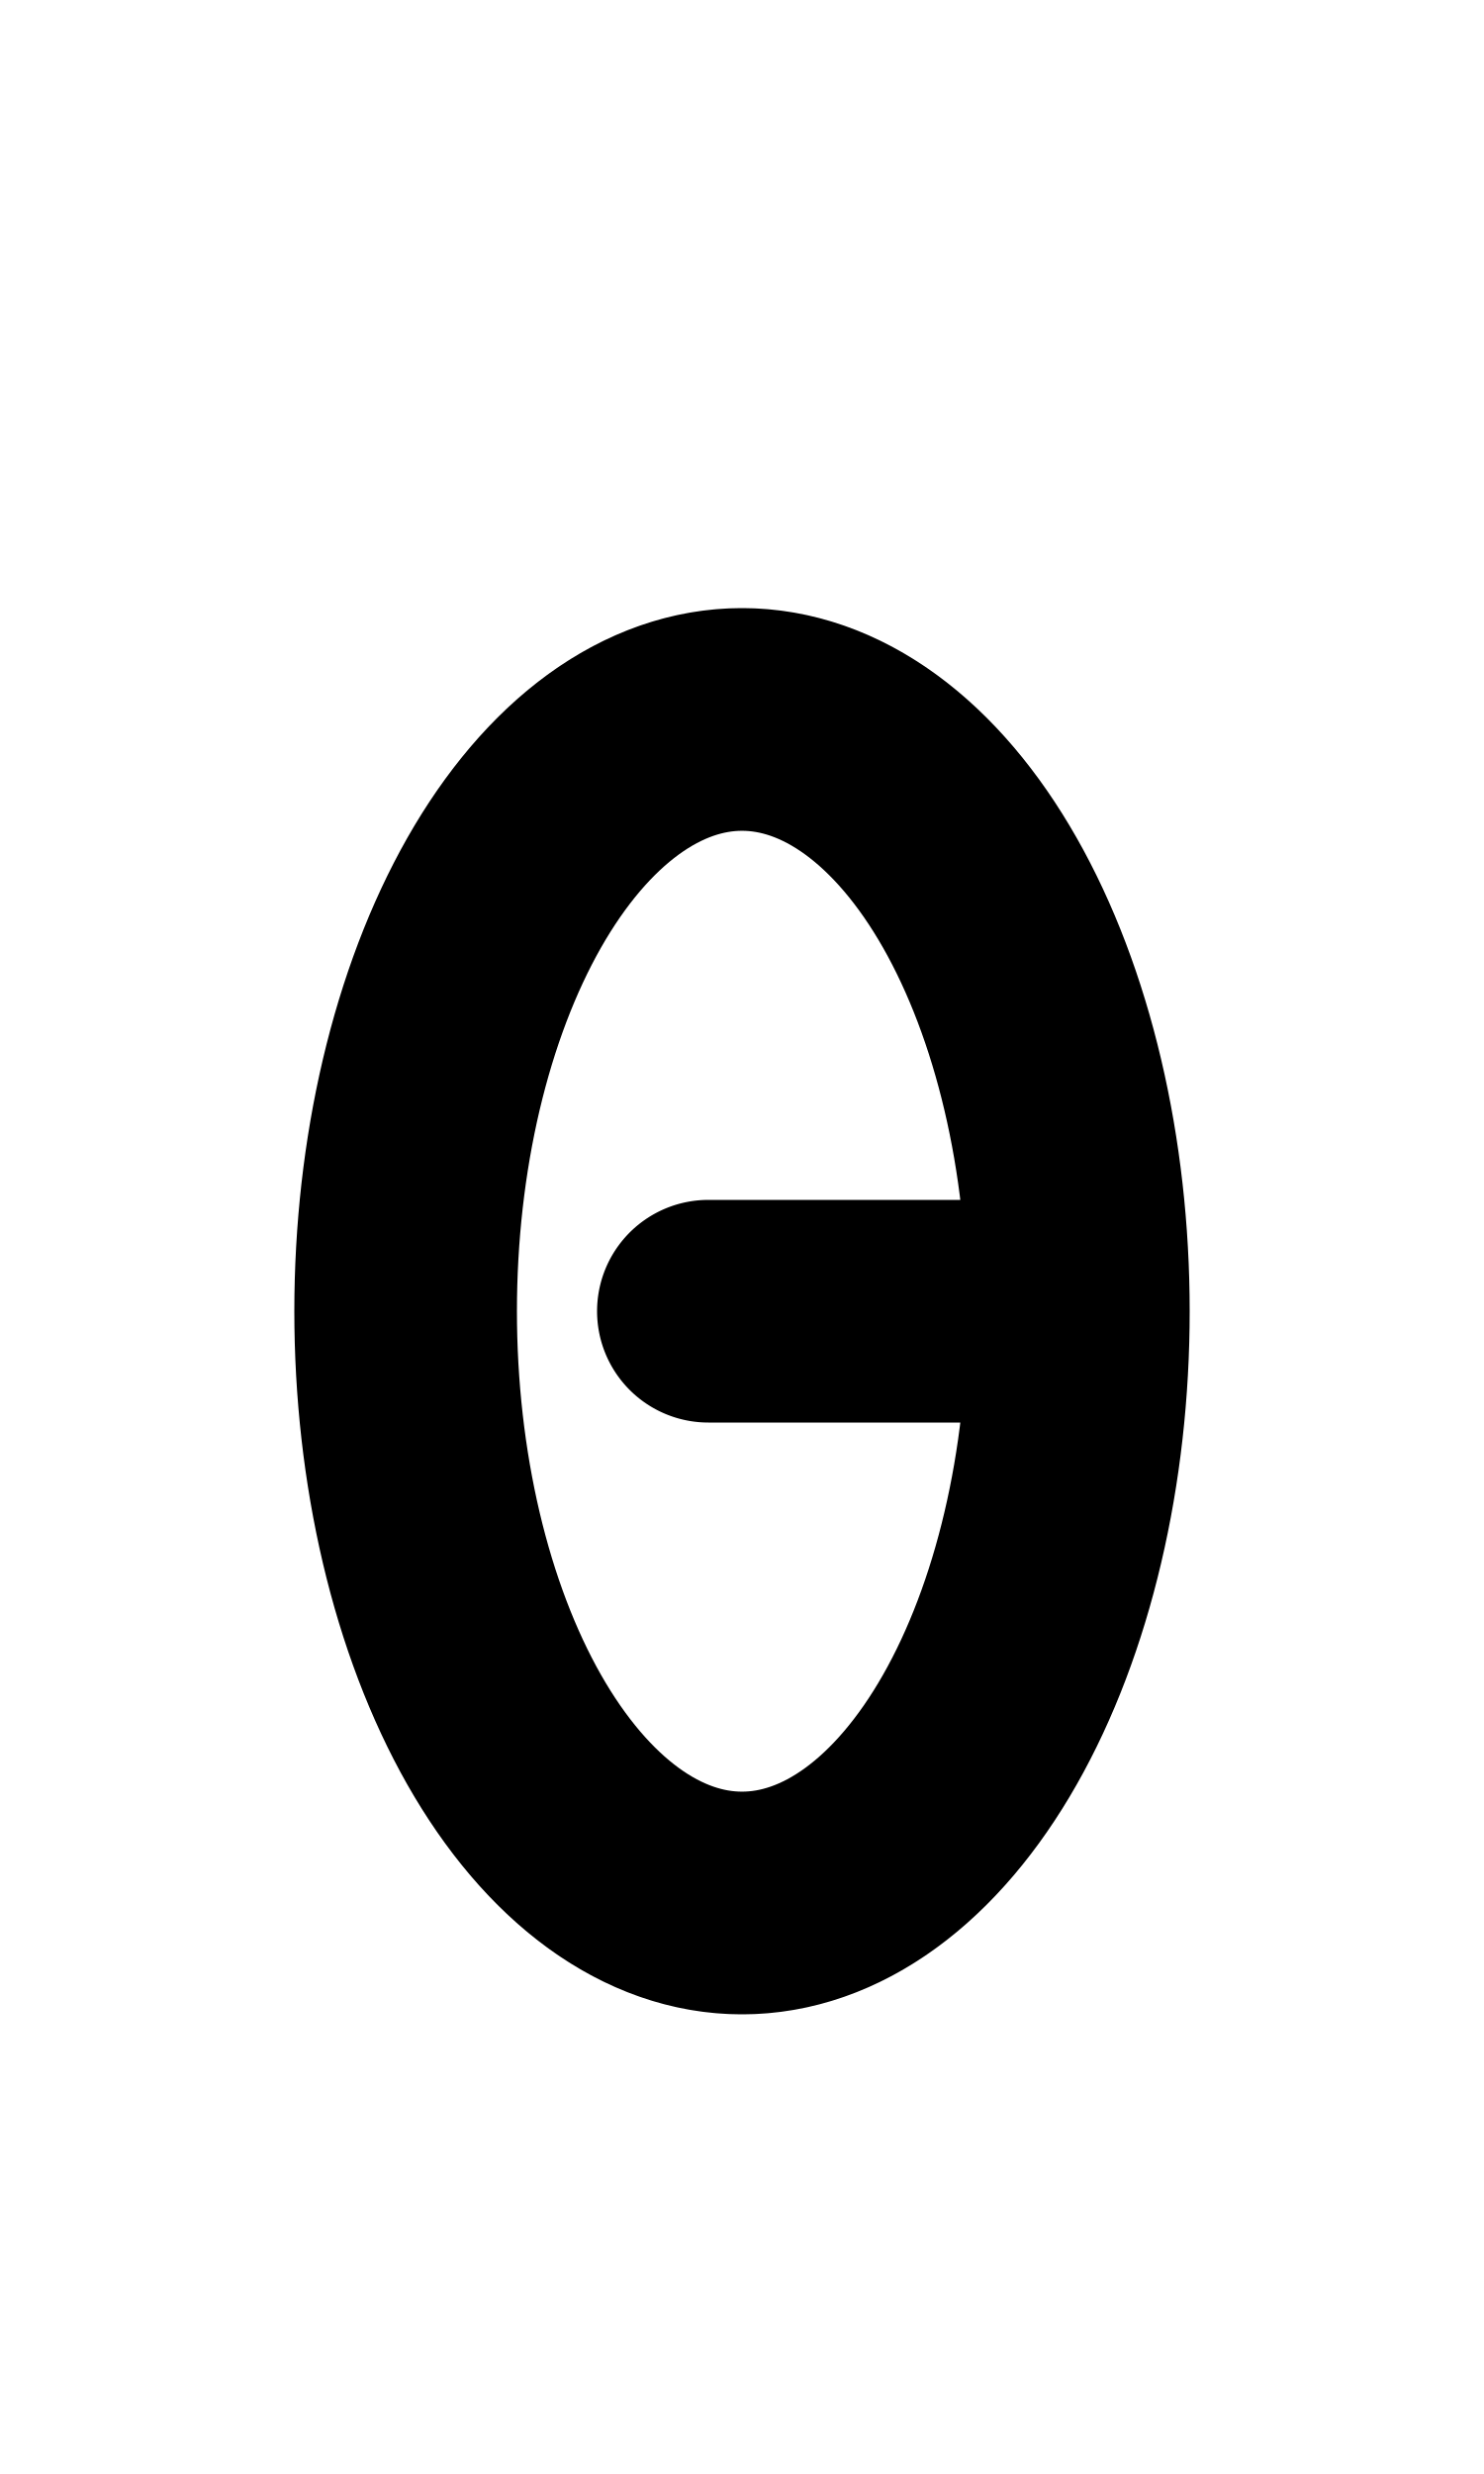
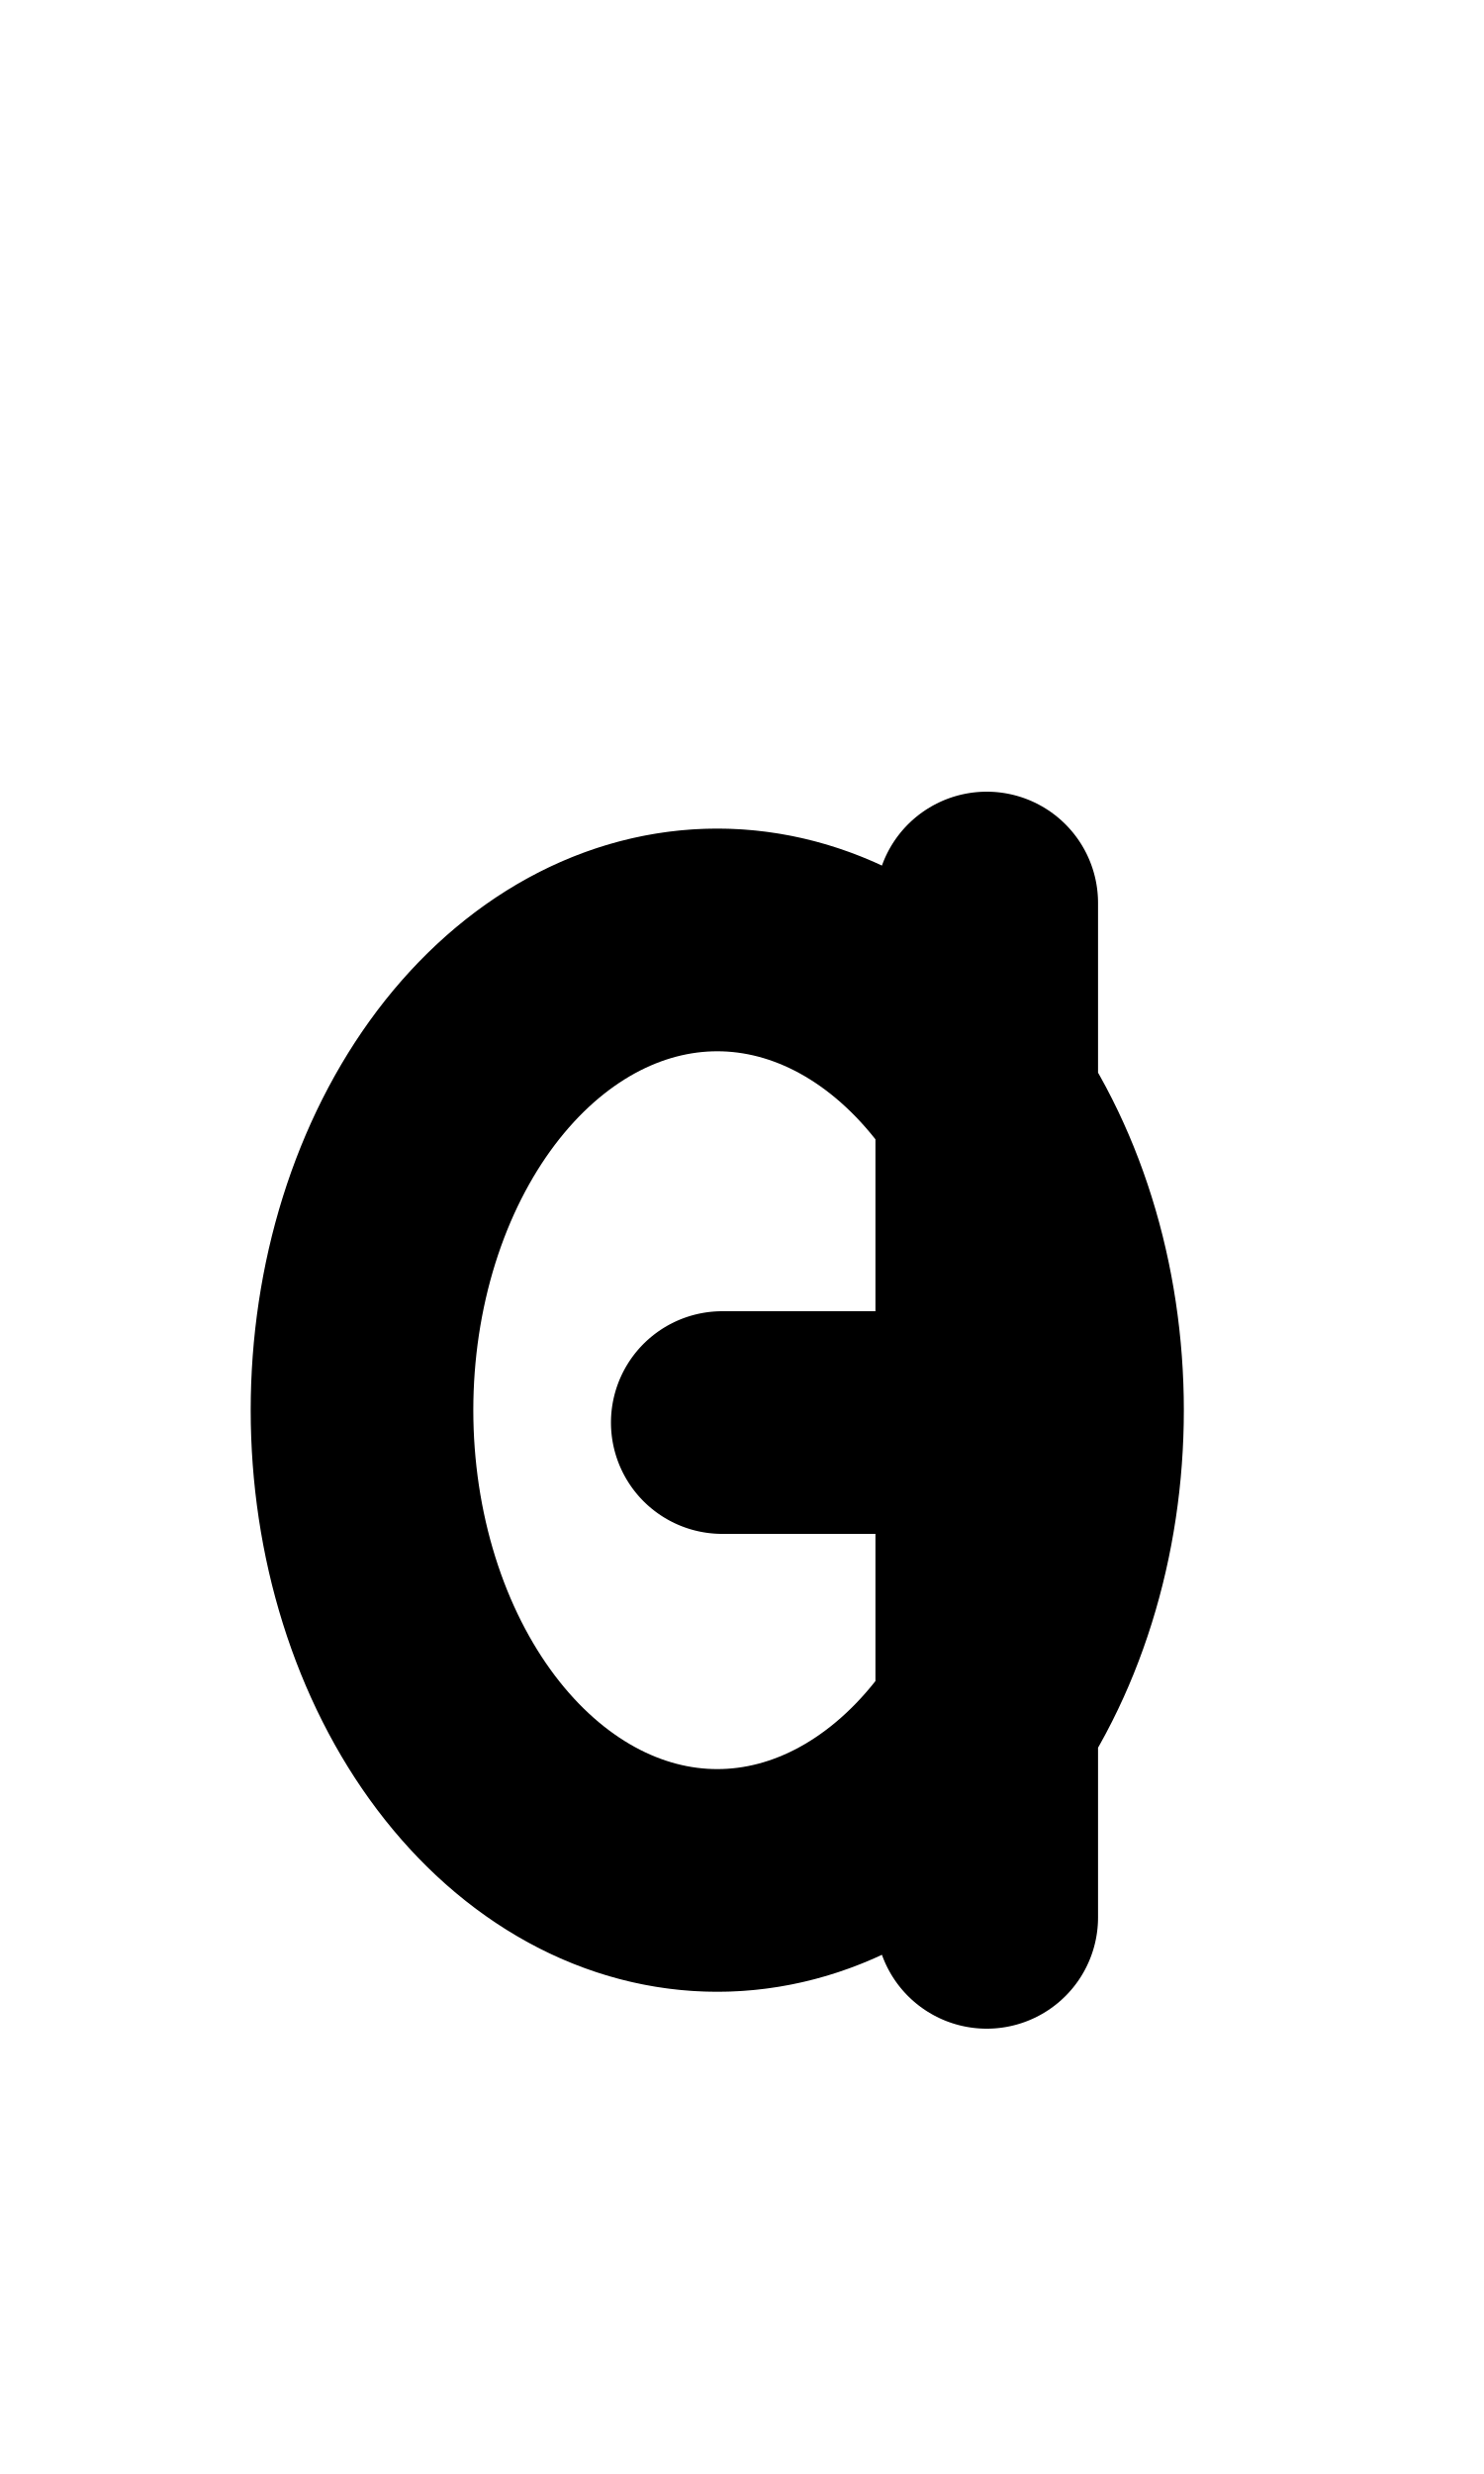
<svg xmlns="http://www.w3.org/2000/svg" viewBox="0 0 600.000 1000">
-   <path d="M 480.999 529.686 L 480.958 523.816 L 480.949 523.188 L 480.826 517.321 L 480.809 516.692 L 480.604 510.832 L 480.578 510.203 L 480.291 504.354 L 480.256 503.723 L 479.888 497.888 L 479.844 497.255 L 479.394 491.437 L 479.341 490.802 L 478.811 485.006 L 478.748 484.369 L 478.137 478.597 L 478.064 477.957 L 477.373 472.213 L 477.291 471.570 L 476.520 465.858 L 476.427 465.210 L 475.577 459.533 L 475.474 458.882 L 474.544 453.243 L 474.431 452.587 L 473.423 446.990 L 473.299 446.329 L 472.213 440.778 L 472.077 440.111 L 470.915 434.608 L 470.767 433.936 L 469.528 428.485 L 469.368 427.807 L 468.053 422.411 L 467.880 421.726 L 466.490 416.388 L 466.304 415.696 L 464.840 410.420 L 464.640 409.721 L 463.103 404.510 L 462.888 403.803 L 461.278 398.659 L 461.048 397.944 L 459.367 392.872 L 459.120 392.148 L 457.369 387.150 L 457.105 386.417 L 455.285 381.496 L 455.003 380.754 L 453.115 375.913 L 452.814 375.162 L 450.859 370.404 L 450.537 369.642 L 448.516 364.970 L 448.174 364.198 L 446.088 359.615 L 445.723 358.833 L 443.574 354.341 L 443.185 353.548 L 440.974 349.150 L 440.560 348.347 L 438.289 344.046 L 437.848 343.231 L 435.517 339.030 L 435.047 338.205 L 432.658 334.105 L 432.159 333.269 L 429.714 329.273 L 429.183 328.427 L 426.682 324.538 L 426.117 323.681 L 423.563 319.901 L 422.963 319.035 L 420.357 315.366 L 419.719 314.490 L 417.062 310.936 L 416.384 310.051 L 413.679 306.612 L 412.958 305.720 L 410.206 302.399 L 409.441 301.500 L 406.643 298.299 L 405.832 297.395 L 402.990 294.315 L 402.129 293.408 L 399.245 290.452 L 398.333 289.543 L 395.409 286.712 L 394.443 285.804 L 391.480 283.101 L 390.458 282.196 L 387.458 279.621 L 386.378 278.723 L 383.344 276.278 L 382.203 275.389 L 379.136 273.076 L 377.934 272.201 L 374.835 270.021 L 373.570 269.163 L 370.441 267.118 L 369.113 266.282 L 365.957 264.372 L 364.564 263.563 L 361.382 261.790 L 359.925 261.013 L 356.719 259.378 L 355.963 259.001 L 355.199 258.638 L 351.971 257.142 L 351.184 256.786 L 350.389 256.445 L 347.142 255.089 L 346.324 254.757 L 345.500 254.441 L 342.235 253.225 L 341.389 252.919 L 340.537 252.631 L 337.255 251.556 L 336.382 251.280 L 335.504 251.022 L 332.209 250.089 L 331.312 249.846 L 330.411 249.620 L 327.103 248.830 L 326.185 248.621 L 325.263 248.431 L 321.945 247.784 L 321.009 247.612 L 320.069 247.459 L 316.744 246.956 L 315.793 246.822 L 314.839 246.709 L 311.508 246.349 L 310.546 246.255 L 309.582 246.182 L 306.247 245.966 L 305.278 245.914 L 304.309 245.883 L 300.971 245.810 L 300.000 245.800 L 299.029 245.810 L 295.691 245.883 L 294.722 245.914 L 293.753 245.966 L 290.418 246.182 L 289.454 246.255 L 288.492 246.349 L 285.161 246.709 L 284.207 246.822 L 283.256 246.956 L 279.931 247.459 L 278.991 247.612 L 278.055 247.784 L 274.737 248.431 L 273.815 248.621 L 272.897 248.830 L 269.589 249.620 L 268.688 249.846 L 267.791 250.089 L 264.496 251.022 L 263.618 251.280 L 262.745 251.556 L 259.463 252.631 L 258.611 252.919 L 257.765 253.225 L 254.500 254.441 L 253.676 254.757 L 252.858 255.089 L 249.611 256.445 L 248.816 256.786 L 248.029 257.142 L 244.801 258.638 L 244.037 259.001 L 243.281 259.378 L 240.075 261.013 L 238.618 261.790 L 235.436 263.563 L 234.043 264.372 L 230.887 266.282 L 229.559 267.118 L 226.430 269.163 L 225.165 270.021 L 222.066 272.201 L 220.864 273.076 L 217.797 275.389 L 216.656 276.278 L 213.622 278.723 L 212.542 279.621 L 209.542 282.196 L 208.520 283.101 L 205.557 285.804 L 204.591 286.712 L 201.667 289.543 L 200.755 290.452 L 197.871 293.408 L 197.010 294.315 L 194.168 297.395 L 193.357 298.299 L 190.559 301.500 L 189.794 302.399 L 187.042 305.720 L 186.321 306.612 L 183.616 310.051 L 182.938 310.936 L 180.281 314.490 L 179.643 315.366 L 177.037 319.035 L 176.437 319.901 L 173.883 323.681 L 173.318 324.538 L 170.817 328.427 L 170.286 329.273 L 167.841 333.269 L 167.342 334.105 L 164.953 338.205 L 164.483 339.030 L 162.152 343.231 L 161.711 344.046 L 159.440 348.347 L 159.026 349.150 L 156.815 353.548 L 156.426 354.341 L 154.277 358.833 L 153.912 359.615 L 151.826 364.198 L 151.484 364.970 L 149.463 369.642 L 149.141 370.404 L 147.186 375.162 L 146.885 375.913 L 144.997 380.754 L 144.715 381.496 L 142.895 386.417 L 142.631 387.150 L 140.880 392.148 L 140.633 392.872 L 138.952 397.944 L 138.722 398.659 L 137.112 403.803 L 136.897 404.510 L 135.360 409.721 L 135.160 410.420 L 133.696 415.696 L 133.510 416.388 L 132.120 421.726 L 131.947 422.411 L 130.632 427.807 L 130.472 428.485 L 129.233 433.936 L 129.085 434.608 L 127.923 440.111 L 127.787 440.778 L 126.701 446.329 L 126.577 446.990 L 125.569 452.587 L 125.456 453.243 L 124.526 458.882 L 124.423 459.533 L 123.573 465.210 L 123.480 465.858 L 122.709 471.570 L 122.627 472.213 L 121.936 477.957 L 121.863 478.597 L 121.252 484.369 L 121.189 485.006 L 120.659 490.802 L 120.606 491.437 L 120.156 497.255 L 120.112 497.888 L 119.744 503.723 L 119.709 504.354 L 119.422 510.203 L 119.396 510.832 L 119.191 516.692 L 119.174 517.321 L 119.051 523.188 L 119.042 523.816 L 119.001 529.686 L 119.001 530.314 L 119.042 536.184 L 119.051 536.812 L 119.174 542.679 L 119.191 543.308 L 119.396 549.168 L 119.422 549.797 L 119.709 555.646 L 119.744 556.277 L 120.112 562.112 L 120.156 562.745 L 120.606 568.563 L 120.659 569.198 L 121.189 574.994 L 121.252 575.631 L 121.863 581.403 L 121.936 582.043 L 122.627 587.787 L 122.709 588.430 L 123.480 594.142 L 123.573 594.790 L 124.423 600.467 L 124.526 601.118 L 125.456 606.757 L 125.569 607.413 L 126.577 613.010 L 126.701 613.671 L 127.787 619.222 L 127.923 619.889 L 129.085 625.392 L 129.233 626.064 L 130.472 631.515 L 130.632 632.193 L 131.947 637.589 L 132.120 638.274 L 133.510 643.612 L 133.696 644.304 L 135.160 649.580 L 135.360 650.279 L 136.897 655.490 L 137.112 656.197 L 138.722 661.341 L 138.952 662.056 L 140.633 667.128 L 140.880 667.852 L 142.631 672.850 L 142.895 673.583 L 144.715 678.504 L 144.997 679.246 L 146.885 684.087 L 147.186 684.838 L 149.141 689.596 L 149.463 690.358 L 151.484 695.030 L 151.826 695.802 L 153.912 700.385 L 154.277 701.167 L 156.426 705.659 L 156.815 706.452 L 159.026 710.850 L 159.440 711.653 L 161.711 715.954 L 162.152 716.769 L 164.483 720.970 L 164.953 721.795 L 167.342 725.895 L 167.841 726.731 L 170.286 730.727 L 170.817 731.573 L 173.318 735.462 L 173.883 736.319 L 176.437 740.099 L 177.037 740.965 L 179.643 744.634 L 180.281 745.510 L 182.938 749.064 L 183.616 749.949 L 186.321 753.388 L 187.042 754.280 L 189.794 757.601 L 190.559 758.500 L 193.357 761.701 L 194.168 762.605 L 197.010 765.685 L 197.871 766.592 L 200.755 769.548 L 201.667 770.457 L 204.591 773.288 L 205.557 774.196 L 208.520 776.899 L 209.542 777.804 L 212.542 780.379 L 213.622 781.277 L 216.656 783.722 L 217.797 784.611 L 220.864 786.924 L 222.066 787.799 L 225.165 789.979 L 226.430 790.837 L 229.559 792.882 L 230.887 793.718 L 234.043 795.628 L 235.436 796.437 L 238.618 798.210 L 240.075 798.987 L 243.281 800.622 L 244.037 800.999 L 244.801 801.362 L 248.029 802.858 L 248.816 803.214 L 249.611 803.555 L 252.858 804.911 L 253.676 805.243 L 254.500 805.559 L 257.765 806.775 L 258.611 807.081 L 259.463 807.369 L 262.745 808.444 L 263.618 808.720 L 264.496 808.978 L 267.791 809.911 L 268.688 810.154 L 269.589 810.380 L 272.897 811.170 L 273.815 811.379 L 274.737 811.569 L 278.055 812.216 L 278.991 812.388 L 279.931 812.541 L 283.256 813.044 L 284.207 813.178 L 285.161 813.291 L 288.492 813.651 L 289.454 813.745 L 290.418 813.818 L 293.753 814.034 L 294.722 814.086 L 295.691 814.117 L 299.029 814.190 L 300.000 814.200 L 300.971 814.190 L 304.309 814.117 L 305.278 814.086 L 306.247 814.034 L 309.582 813.818 L 310.546 813.745 L 311.508 813.651 L 314.839 813.291 L 315.793 813.178 L 316.744 813.044 L 320.069 812.541 L 321.009 812.388 L 321.945 812.216 L 325.263 811.569 L 326.185 811.379 L 327.103 811.170 L 330.411 810.380 L 331.312 810.154 L 332.209 809.911 L 335.504 808.978 L 336.382 808.720 L 337.255 808.444 L 340.537 807.369 L 341.389 807.081 L 342.235 806.775 L 345.500 805.559 L 346.324 805.243 L 347.142 804.911 L 350.389 803.555 L 351.184 803.214 L 351.971 802.858 L 355.199 801.362 L 355.963 800.999 L 356.719 800.622 L 359.925 798.987 L 361.382 798.210 L 364.564 796.437 L 365.957 795.628 L 369.113 793.718 L 370.441 792.882 L 373.570 790.837 L 374.835 789.979 L 377.934 787.799 L 379.136 786.924 L 382.203 784.611 L 383.344 783.722 L 386.378 781.277 L 387.458 780.379 L 390.458 777.804 L 391.480 776.899 L 394.443 774.196 L 395.409 773.288 L 398.333 770.457 L 399.245 769.548 L 402.129 766.592 L 402.990 765.685 L 405.832 762.605 L 406.643 761.701 L 409.441 758.500 L 410.206 757.601 L 412.958 754.280 L 413.679 753.388 L 416.384 749.949 L 417.062 749.064 L 419.719 745.510 L 420.357 744.634 L 422.963 740.965 L 423.563 740.099 L 426.117 736.319 L 426.682 735.462 L 429.183 731.573 L 429.714 730.727 L 432.159 726.731 L 432.658 725.895 L 435.047 721.795 L 435.517 720.970 L 437.848 716.769 L 438.289 715.954 L 440.560 711.653 L 440.974 710.850 L 443.185 706.452 L 443.574 705.659 L 445.723 701.167 L 446.088 700.385 L 448.174 695.802 L 448.516 695.030 L 450.537 690.358 L 450.859 689.596 L 452.814 684.838 L 453.115 684.087 L 455.003 679.246 L 455.285 678.504 L 457.105 673.583 L 457.369 672.850 L 459.120 667.852 L 459.367 667.128 L 461.048 662.056 L 461.278 661.341 L 462.888 656.197 L 463.103 655.490 L 464.640 650.279 L 464.840 649.580 L 466.304 644.304 L 466.490 643.612 L 467.880 638.274 L 468.053 637.589 L 469.368 632.193 L 469.528 631.515 L 470.767 626.064 L 470.915 625.392 L 472.077 619.889 L 472.213 619.222 L 473.299 613.671 L 473.423 613.010 L 474.431 607.413 L 474.544 606.757 L 475.474 601.118 L 475.577 600.467 L 476.427 594.790 L 476.520 594.142 L 477.291 588.430 L 477.373 587.787 L 478.064 582.043 L 478.137 581.403 L 478.748 575.631 L 478.811 574.994 L 479.341 569.198 L 479.394 568.563 L 479.844 562.745 L 479.888 562.112 L 480.256 556.277 L 480.291 555.646 L 480.578 549.797 L 480.604 549.168 L 480.809 543.308 L 480.826 542.679 L 480.949 536.812 L 480.958 536.184 L 480.999 530.314 L 480.999 529.686 Z M 388.057 576.709 L 387.373 581.775 L 386.619 586.802 L 385.798 591.787 L 384.908 596.725 L 383.952 601.612 L 382.931 606.445 L 381.845 611.221 L 380.696 615.935 L 379.485 620.584 L 378.214 625.164 L 376.885 629.671 L 375.498 634.103 L 374.056 638.456 L 372.560 642.725 L 371.012 646.909 L 369.415 651.003 L 367.771 655.004 L 366.082 658.910 L 364.349 662.716 L 362.577 666.421 L 360.767 670.020 L 358.923 673.512 L 357.047 676.894 L 355.142 680.164 L 353.211 683.318 L 351.258 686.355 L 349.287 689.273 L 347.300 692.070 L 345.302 694.744 L 343.296 697.294 L 341.286 699.719 L 339.276 702.019 L 337.270 704.193 L 335.272 706.240 L 333.287 708.162 L 331.318 709.959 L 329.370 711.632 L 327.445 713.182 L 325.548 714.613 L 323.682 715.925 L 321.850 717.123 L 320.054 718.209 L 318.297 719.189 L 316.580 720.064 L 314.904 720.841 L 313.268 721.524 L 311.673 722.118 L 310.116 722.628 L 308.596 723.058 L 307.109 723.414 L 305.650 723.698 L 304.216 723.915 L 302.800 724.068 L 301.397 724.159 L 300.000 724.190 L 298.603 724.159 L 297.200 724.068 L 295.784 723.915 L 294.350 723.698 L 292.891 723.414 L 291.404 723.058 L 289.884 722.628 L 288.327 722.118 L 286.732 721.524 L 285.096 720.841 L 283.420 720.064 L 281.703 719.189 L 279.946 718.209 L 278.150 717.123 L 276.318 715.925 L 274.452 714.613 L 272.555 713.182 L 270.630 711.632 L 268.682 709.959 L 266.713 708.162 L 264.728 706.240 L 262.730 704.193 L 260.724 702.019 L 258.714 699.719 L 256.704 697.294 L 254.698 694.744 L 252.700 692.070 L 250.713 689.273 L 248.742 686.355 L 246.789 683.318 L 244.858 680.164 L 242.953 676.894 L 241.077 673.512 L 239.233 670.020 L 237.423 666.421 L 235.651 662.716 L 233.918 658.910 L 232.229 655.004 L 230.585 651.003 L 228.988 646.909 L 227.440 642.725 L 225.944 638.456 L 224.502 634.103 L 223.115 629.671 L 221.786 625.164 L 220.515 620.584 L 219.304 615.935 L 218.155 611.221 L 217.069 606.445 L 216.048 601.612 L 215.092 596.725 L 214.202 591.787 L 213.381 586.802 L 212.627 581.775 L 211.943 576.709 L 211.329 571.608 L 210.786 566.475 L 210.314 561.316 L 209.914 556.132 L 209.586 550.929 L 209.330 545.711 L 209.147 540.480 L 209.038 535.242 L 209.001 530.000 L 209.038 524.758 L 209.147 519.520 L 209.330 514.289 L 209.586 509.071 L 209.914 503.868 L 210.314 498.684 L 210.786 493.525 L 211.329 488.392 L 211.943 483.291 L 212.627 478.225 L 213.381 473.198 L 214.202 468.213 L 215.092 463.275 L 216.048 458.388 L 217.069 453.555 L 218.155 448.779 L 219.304 444.065 L 220.515 439.416 L 221.786 434.836 L 223.115 430.329 L 224.502 425.897 L 225.944 421.544 L 227.440 417.275 L 228.988 413.091 L 230.585 408.997 L 232.229 404.996 L 233.918 401.090 L 235.651 397.284 L 237.423 393.579 L 239.233 389.980 L 241.077 386.488 L 242.953 383.106 L 244.858 379.836 L 246.789 376.682 L 248.742 373.645 L 250.713 370.727 L 252.700 367.930 L 254.698 365.256 L 256.704 362.706 L 258.714 360.281 L 260.724 357.981 L 262.730 355.807 L 264.728 353.760 L 266.713 351.838 L 268.682 350.041 L 270.630 348.368 L 272.555 346.818 L 274.452 345.387 L 276.318 344.075 L 278.150 342.877 L 279.946 341.791 L 281.703 340.811 L 283.420 339.936 L 285.096 339.159 L 286.732 338.476 L 288.327 337.882 L 289.884 337.372 L 291.404 336.942 L 292.891 336.586 L 294.350 336.302 L 295.784 336.085 L 297.200 335.932 L 298.603 335.841 L 300.000 335.810 L 301.397 335.841 L 302.800 335.932 L 304.216 336.085 L 305.650 336.302 L 307.109 336.586 L 308.596 336.942 L 310.116 337.372 L 311.673 337.882 L 313.268 338.476 L 314.904 339.159 L 316.580 339.936 L 318.297 340.811 L 320.054 341.791 L 321.850 342.877 L 323.682 344.075 L 325.548 345.387 L 327.445 346.818 L 329.370 348.368 L 331.318 350.041 L 333.287 351.838 L 335.272 353.760 L 337.270 355.807 L 339.276 357.981 L 341.286 360.281 L 343.296 362.706 L 345.302 365.256 L 347.300 367.930 L 349.287 370.727 L 351.258 373.645 L 353.211 376.682 L 355.142 379.836 L 357.047 383.106 L 358.923 386.488 L 360.767 389.980 L 362.577 393.579 L 364.349 397.284 L 366.082 401.090 L 367.771 404.996 L 369.415 408.997 L 371.012 413.091 L 372.560 417.275 L 374.056 421.544 L 375.498 425.897 L 376.885 430.329 L 378.214 434.836 L 379.485 439.416 L 380.696 444.065 L 381.845 448.779 L 382.931 453.555 L 383.952 458.388 L 384.908 463.275 L 385.798 468.213 L 386.619 473.198 L 387.373 478.225 L 388.057 483.291 L 388.262 485.000 L 286.400 485.000 L 285.296 485.014 L 284.192 485.054 L 283.090 485.122 L 281.989 485.217 L 280.892 485.338 L 279.797 485.487 L 278.707 485.663 L 277.621 485.865 L 276.540 486.093 L 275.466 486.349 L 274.398 486.630 L 273.337 486.938 L 272.284 487.271 L 271.240 487.631 L 270.205 488.015 L 269.179 488.425 L 268.164 488.861 L 267.160 489.320 L 266.167 489.805 L 265.187 490.314 L 264.220 490.846 L 263.265 491.402 L 262.325 491.982 L 261.399 492.584 L 260.489 493.209 L 259.594 493.856 L 258.715 494.524 L 257.852 495.215 L 257.007 495.926 L 256.180 496.657 L 255.371 497.409 L 254.580 498.180 L 253.809 498.971 L 253.057 499.780 L 252.326 500.607 L 251.615 501.452 L 250.924 502.315 L 250.256 503.194 L 249.609 504.089 L 248.984 504.999 L 248.382 505.925 L 247.802 506.865 L 247.246 507.820 L 246.714 508.787 L 246.205 509.767 L 245.720 510.760 L 245.261 511.764 L 244.825 512.779 L 244.415 513.805 L 244.031 514.840 L 243.671 515.884 L 243.338 516.937 L 243.030 517.998 L 242.749 519.066 L 242.493 520.140 L 242.265 521.221 L 242.063 522.307 L 241.887 523.397 L 241.738 524.492 L 241.617 525.589 L 241.522 526.690 L 241.454 527.792 L 241.414 528.896 L 241.400 530.000 L 241.414 531.104 L 241.454 532.208 L 241.522 533.310 L 241.617 534.411 L 241.738 535.508 L 241.887 536.603 L 242.063 537.693 L 242.265 538.779 L 242.493 539.860 L 242.749 540.934 L 243.030 542.002 L 243.338 543.063 L 243.671 544.116 L 244.031 545.160 L 244.415 546.195 L 244.825 547.221 L 245.261 548.236 L 245.720 549.240 L 246.205 550.233 L 246.714 551.213 L 247.246 552.180 L 247.802 553.135 L 248.382 554.075 L 248.984 555.001 L 249.609 555.911 L 250.256 556.806 L 250.924 557.685 L 251.615 558.548 L 252.326 559.393 L 253.057 560.220 L 253.809 561.029 L 254.580 561.820 L 255.371 562.591 L 256.180 563.343 L 257.007 564.074 L 257.852 564.785 L 258.715 565.476 L 259.594 566.144 L 260.489 566.791 L 261.399 567.416 L 262.325 568.018 L 263.265 568.598 L 264.220 569.154 L 265.187 569.686 L 266.167 570.195 L 267.160 570.680 L 268.164 571.139 L 269.179 571.575 L 270.205 571.985 L 271.240 572.369 L 272.284 572.729 L 273.337 573.062 L 274.398 573.370 L 275.466 573.651 L 276.540 573.907 L 277.621 574.135 L 278.707 574.337 L 279.797 574.513 L 280.892 574.662 L 281.989 574.783 L 283.090 574.878 L 284.192 574.946 L 285.296 574.986 L 286.400 575.000 L 388.262 575.000 L 388.057 576.709 Z" fill="black" fill-rule="evenodd" />
+   <path d="M 478.638 569.583 L 478.595 564.918 L 478.579 564.083 L 478.450 559.421 L 478.419 558.586 L 478.202 553.930 L 478.156 553.095 L 477.853 548.447 L 477.791 547.611 L 477.403 542.974 L 477.325 542.138 L 476.850 537.515 L 476.756 536.678 L 476.196 532.072 L 476.086 531.234 L 475.441 526.648 L 475.315 525.809 L 474.585 521.245 L 474.442 520.404 L 473.628 515.865 L 473.468 515.024 L 472.570 510.513 L 472.394 509.670 L 471.412 505.190 L 471.218 504.346 L 470.154 499.898 L 469.943 499.053 L 468.796 494.642 L 468.567 493.795 L 467.338 489.422 L 467.091 488.573 L 465.782 484.242 L 465.516 483.392 L 464.127 479.104 L 463.842 478.253 L 462.374 474.011 L 462.069 473.159 L 460.523 468.966 L 460.198 468.112 L 458.574 463.971 L 458.229 463.116 L 456.529 459.029 L 456.162 458.172 L 454.387 454.141 L 453.998 453.284 L 452.149 449.312 L 451.738 448.454 L 449.816 444.544 L 449.382 443.685 L 447.388 439.838 L 446.931 438.979 L 444.866 435.198 L 444.384 434.339 L 443.952 433.588 L 443.952 365.000 L 443.938 363.896 L 443.898 362.792 L 443.830 361.690 L 443.735 360.589 L 443.614 359.492 L 443.465 358.397 L 443.289 357.307 L 443.087 356.221 L 442.859 355.140 L 442.603 354.066 L 442.322 352.998 L 442.014 351.937 L 441.681 350.884 L 441.321 349.840 L 440.937 348.805 L 440.527 347.779 L 440.091 346.764 L 439.632 345.760 L 439.147 344.767 L 438.638 343.787 L 438.106 342.820 L 437.550 341.865 L 436.970 340.925 L 436.368 339.999 L 435.743 339.089 L 435.096 338.194 L 434.428 337.315 L 433.737 336.452 L 433.026 335.607 L 432.295 334.780 L 431.543 333.971 L 430.772 333.180 L 429.981 332.409 L 429.172 331.657 L 428.345 330.926 L 427.500 330.215 L 426.637 329.524 L 425.758 328.856 L 424.863 328.209 L 423.953 327.584 L 423.027 326.982 L 422.087 326.402 L 421.132 325.846 L 420.165 325.314 L 419.185 324.805 L 418.192 324.320 L 417.188 323.861 L 416.173 323.425 L 415.147 323.015 L 414.112 322.631 L 413.068 322.271 L 412.015 321.938 L 410.954 321.630 L 409.886 321.349 L 408.812 321.093 L 407.731 320.865 L 406.645 320.663 L 405.555 320.487 L 404.460 320.338 L 403.363 320.217 L 402.262 320.122 L 401.160 320.054 L 400.056 320.014 L 398.952 320.000 L 397.848 320.014 L 396.744 320.054 L 395.642 320.122 L 394.541 320.217 L 393.444 320.338 L 392.349 320.487 L 391.259 320.663 L 390.173 320.865 L 389.092 321.093 L 388.018 321.349 L 386.950 321.630 L 385.889 321.938 L 384.836 322.271 L 383.792 322.631 L 382.757 323.015 L 381.731 323.425 L 380.716 323.861 L 379.712 324.320 L 378.719 324.805 L 377.739 325.314 L 376.772 325.846 L 375.817 326.402 L 374.877 326.982 L 373.951 327.584 L 373.041 328.209 L 372.146 328.856 L 371.267 329.524 L 370.404 330.215 L 369.559 330.926 L 368.732 331.657 L 367.923 332.409 L 367.132 333.180 L 366.361 333.971 L 365.609 334.780 L 364.878 335.607 L 364.167 336.452 L 363.476 337.315 L 362.808 338.194 L 362.161 339.089 L 361.536 339.999 L 360.934 340.925 L 360.354 341.865 L 359.798 342.820 L 359.266 343.787 L 358.757 344.767 L 358.272 345.760 L 357.813 346.764 L 357.377 347.779 L 356.967 348.805 L 356.583 349.840 L 356.574 349.865 L 353.702 348.558 L 352.455 348.013 L 349.095 346.604 L 347.819 346.092 L 344.433 344.793 L 343.130 344.316 L 339.721 343.127 L 338.393 342.686 L 334.963 341.609 L 333.611 341.207 L 330.162 340.241 L 328.788 339.879 L 325.322 339.025 L 323.928 338.705 L 320.448 337.964 L 319.037 337.687 L 315.543 337.059 L 314.117 336.826 L 310.613 336.312 L 309.174 336.125 L 305.662 335.724 L 304.213 335.583 L 300.695 335.297 L 299.239 335.202 L 295.716 335.031 L 294.256 334.983 L 290.731 334.926 L 289.269 334.926 L 285.744 334.983 L 284.284 335.031 L 280.761 335.202 L 279.305 335.297 L 275.787 335.583 L 274.338 335.724 L 270.826 336.125 L 269.387 336.312 L 265.883 336.826 L 264.457 337.059 L 260.963 337.687 L 259.552 337.964 L 256.072 338.705 L 254.678 339.025 L 251.212 339.879 L 249.838 340.241 L 246.389 341.207 L 245.037 341.609 L 241.607 342.686 L 240.279 343.127 L 236.870 344.316 L 235.567 344.793 L 232.181 346.092 L 230.905 346.604 L 227.545 348.013 L 226.298 348.558 L 222.964 350.076 L 221.747 350.652 L 218.443 352.277 L 217.256 352.883 L 213.983 354.615 L 212.828 355.248 L 209.588 357.086 L 208.466 357.744 L 205.261 359.687 L 204.171 360.369 L 201.003 362.415 L 199.947 363.118 L 196.818 365.267 L 195.795 365.990 L 192.707 368.239 L 191.718 368.981 L 188.672 371.330 L 187.717 372.087 L 184.715 374.535 L 183.793 375.307 L 180.838 377.851 L 179.950 378.637 L 177.043 381.276 L 176.186 382.074 L 173.329 384.807 L 172.506 385.615 L 169.700 388.440 L 168.908 389.257 L 166.156 392.172 L 165.396 392.998 L 162.698 396.002 L 161.969 396.834 L 159.328 399.924 L 158.629 400.763 L 156.046 403.938 L 155.376 404.781 L 152.853 408.039 L 152.213 408.887 L 149.751 412.226 L 149.138 413.077 L 146.739 416.495 L 146.154 417.349 L 143.819 420.844 L 143.261 421.699 L 140.991 425.269 L 140.459 426.126 L 138.257 429.769 L 137.750 430.627 L 135.616 434.339 L 135.134 435.198 L 133.069 438.979 L 132.612 439.838 L 130.618 443.685 L 130.184 444.544 L 128.262 448.454 L 127.851 449.312 L 126.002 453.284 L 125.613 454.141 L 123.838 458.172 L 123.471 459.029 L 121.771 463.116 L 121.426 463.971 L 119.802 468.112 L 119.477 468.966 L 117.931 473.159 L 117.626 474.011 L 116.158 478.253 L 115.873 479.104 L 114.484 483.392 L 114.218 484.242 L 112.909 488.573 L 112.662 489.422 L 111.433 493.795 L 111.204 494.642 L 110.057 499.053 L 109.846 499.898 L 108.782 504.346 L 108.588 505.190 L 107.606 509.670 L 107.430 510.513 L 106.532 515.024 L 106.372 515.865 L 105.558 520.404 L 105.415 521.245 L 104.685 525.809 L 104.559 526.648 L 103.914 531.234 L 103.804 532.072 L 103.244 536.678 L 103.150 537.515 L 102.675 542.138 L 102.597 542.974 L 102.209 547.611 L 102.147 548.447 L 101.844 553.095 L 101.798 553.930 L 101.581 558.586 L 101.550 559.421 L 101.421 564.083 L 101.405 564.918 L 101.362 569.583 L 101.362 570.417 L 101.405 575.082 L 101.421 575.917 L 101.550 580.579 L 101.581 581.414 L 101.798 586.070 L 101.844 586.905 L 102.147 591.553 L 102.209 592.389 L 102.597 597.026 L 102.675 597.862 L 103.150 602.485 L 103.244 603.322 L 103.804 607.928 L 103.914 608.766 L 104.559 613.352 L 104.685 614.191 L 105.415 618.755 L 105.558 619.596 L 106.372 624.135 L 106.532 624.976 L 107.430 629.487 L 107.606 630.330 L 108.588 634.810 L 108.782 635.654 L 109.846 640.102 L 110.057 640.947 L 111.204 645.358 L 111.433 646.205 L 112.662 650.578 L 112.909 651.427 L 114.218 655.758 L 114.484 656.608 L 115.873 660.896 L 116.158 661.747 L 117.626 665.989 L 117.931 666.841 L 119.477 671.034 L 119.802 671.888 L 121.426 676.029 L 121.771 676.884 L 123.471 680.971 L 123.838 681.828 L 125.613 685.859 L 126.002 686.716 L 127.851 690.688 L 128.262 691.546 L 130.184 695.456 L 130.618 696.315 L 132.612 700.162 L 133.069 701.021 L 135.134 704.802 L 135.616 705.661 L 137.750 709.373 L 138.257 710.231 L 140.459 713.874 L 140.991 714.731 L 143.261 718.301 L 143.819 719.156 L 146.154 722.651 L 146.739 723.505 L 149.138 726.923 L 149.751 727.774 L 152.213 731.113 L 152.853 731.961 L 155.376 735.219 L 156.046 736.062 L 158.629 739.237 L 159.328 740.076 L 161.969 743.166 L 162.698 743.998 L 165.396 747.002 L 166.156 747.828 L 168.908 750.743 L 169.700 751.560 L 172.506 754.385 L 173.329 755.193 L 176.186 757.926 L 177.043 758.724 L 179.950 761.363 L 180.838 762.149 L 183.793 764.693 L 184.715 765.465 L 187.717 767.913 L 188.672 768.670 L 191.718 771.019 L 192.707 771.761 L 195.795 774.010 L 196.818 774.733 L 199.947 776.882 L 201.003 777.585 L 204.171 779.631 L 205.261 780.313 L 208.466 782.256 L 209.588 782.914 L 212.828 784.752 L 213.983 785.385 L 217.256 787.117 L 218.443 787.723 L 221.747 789.348 L 222.964 789.924 L 226.298 791.442 L 227.545 791.987 L 230.905 793.396 L 232.181 793.908 L 235.567 795.207 L 236.870 795.684 L 240.279 796.873 L 241.607 797.314 L 245.037 798.391 L 246.389 798.793 L 249.838 799.759 L 251.212 800.121 L 254.678 800.975 L 256.072 801.295 L 259.552 802.036 L 260.963 802.313 L 264.457 802.941 L 265.883 803.174 L 269.387 803.688 L 270.826 803.875 L 274.338 804.276 L 275.787 804.417 L 279.305 804.703 L 280.761 804.798 L 284.284 804.969 L 285.744 805.017 L 289.269 805.074 L 290.731 805.074 L 294.256 805.017 L 295.716 804.969 L 299.239 804.798 L 300.695 804.703 L 304.213 804.417 L 305.662 804.276 L 309.174 803.875 L 310.613 803.688 L 314.117 803.174 L 315.543 802.941 L 319.037 802.313 L 320.448 802.036 L 323.928 801.295 L 325.322 800.975 L 328.788 800.121 L 330.162 799.759 L 333.611 798.793 L 334.963 798.391 L 338.393 797.314 L 339.721 796.873 L 343.130 795.684 L 344.433 795.207 L 347.819 793.908 L 349.095 793.396 L 352.455 791.987 L 353.702 791.442 L 356.574 790.135 L 356.583 790.160 L 356.967 791.195 L 357.377 792.221 L 357.813 793.236 L 358.272 794.240 L 358.757 795.233 L 359.266 796.213 L 359.798 797.180 L 360.354 798.135 L 360.934 799.075 L 361.536 800.001 L 362.161 800.911 L 362.808 801.806 L 363.476 802.685 L 364.167 803.548 L 364.878 804.393 L 365.609 805.220 L 366.361 806.029 L 367.132 806.820 L 367.923 807.591 L 368.732 808.343 L 369.559 809.074 L 370.404 809.785 L 371.267 810.476 L 372.146 811.144 L 373.041 811.791 L 373.951 812.416 L 374.877 813.018 L 375.817 813.598 L 376.772 814.154 L 377.739 814.686 L 378.719 815.195 L 379.712 815.680 L 380.716 816.139 L 381.731 816.575 L 382.757 816.985 L 383.792 817.369 L 384.836 817.729 L 385.889 818.062 L 386.950 818.370 L 388.018 818.651 L 389.092 818.907 L 390.173 819.135 L 391.259 819.337 L 392.349 819.513 L 393.444 819.662 L 394.541 819.783 L 395.642 819.878 L 396.744 819.946 L 397.848 819.986 L 398.952 820.000 L 400.056 819.986 L 401.160 819.946 L 402.262 819.878 L 403.363 819.783 L 404.460 819.662 L 405.555 819.513 L 406.645 819.337 L 407.731 819.135 L 408.812 818.907 L 409.886 818.651 L 410.954 818.370 L 412.015 818.062 L 413.068 817.729 L 414.112 817.369 L 415.147 816.985 L 416.173 816.575 L 417.188 816.139 L 418.192 815.680 L 419.185 815.195 L 420.165 814.686 L 421.132 814.154 L 422.087 813.598 L 423.027 813.018 L 423.953 812.416 L 424.863 811.791 L 425.758 811.144 L 426.637 810.476 L 427.500 809.785 L 428.345 809.074 L 429.172 808.343 L 429.981 807.591 L 430.772 806.820 L 431.543 806.029 L 432.295 805.220 L 433.026 804.393 L 433.737 803.548 L 434.428 802.685 L 435.096 801.806 L 435.743 800.911 L 436.368 800.001 L 436.970 799.075 L 437.550 798.135 L 438.106 797.180 L 438.638 796.213 L 439.147 795.233 L 439.632 794.240 L 440.091 793.236 L 440.527 792.221 L 440.937 791.195 L 441.321 790.160 L 441.681 789.116 L 442.014 788.063 L 442.322 787.002 L 442.603 785.934 L 442.859 784.860 L 443.087 783.779 L 443.289 782.693 L 443.465 781.603 L 443.614 780.508 L 443.735 779.411 L 443.830 778.310 L 443.898 777.208 L 443.938 776.104 L 443.952 775.000 L 443.952 706.412 L 444.384 705.661 L 444.866 704.802 L 446.931 701.021 L 447.388 700.162 L 449.382 696.315 L 449.816 695.456 L 451.738 691.546 L 452.149 690.688 L 453.998 686.716 L 454.387 685.859 L 456.162 681.828 L 456.529 680.971 L 458.229 676.884 L 458.574 676.029 L 460.198 671.888 L 460.523 671.034 L 462.069 666.841 L 462.374 665.989 L 463.842 661.747 L 464.127 660.896 L 465.516 656.608 L 465.782 655.758 L 467.091 651.427 L 467.338 650.578 L 468.567 646.205 L 468.796 645.358 L 469.943 640.947 L 470.154 640.102 L 471.218 635.654 L 471.412 634.810 L 472.394 630.330 L 472.570 629.487 L 473.468 624.976 L 473.628 624.135 L 474.442 619.596 L 474.585 618.755 L 475.315 614.191 L 475.441 613.352 L 476.086 608.766 L 476.196 607.928 L 476.756 603.322 L 476.850 602.485 L 477.325 597.862 L 477.403 597.026 L 477.791 592.389 L 477.853 591.553 L 478.156 586.905 L 478.202 586.070 L 478.419 581.414 L 478.450 580.579 L 478.579 575.917 L 478.595 575.082 L 478.638 570.417 L 478.638 569.583 Z M 353.797 679.685 L 351.899 682.019 L 349.972 684.274 L 348.019 686.448 L 346.043 688.541 L 344.045 690.553 L 342.027 692.483 L 339.993 694.330 L 337.943 696.094 L 335.881 697.776 L 333.807 699.375 L 331.725 700.892 L 329.635 702.327 L 327.539 703.680 L 325.440 704.953 L 323.338 706.145 L 321.236 707.258 L 319.133 708.292 L 317.032 709.249 L 314.932 710.129 L 312.836 710.933 L 310.743 711.663 L 308.653 712.320 L 306.568 712.904 L 304.486 713.417 L 302.408 713.860 L 300.334 714.232 L 298.263 714.536 L 296.195 714.772 L 294.129 714.940 L 292.064 715.041 L 290.000 715.074 L 287.936 715.041 L 285.871 714.940 L 283.805 714.772 L 281.737 714.536 L 279.666 714.232 L 277.592 713.860 L 275.514 713.417 L 273.432 712.904 L 271.347 712.320 L 269.257 711.663 L 267.164 710.933 L 265.068 710.129 L 262.968 709.249 L 260.867 708.292 L 258.764 707.258 L 256.662 706.145 L 254.560 704.953 L 252.461 703.680 L 250.365 702.327 L 248.275 700.892 L 246.193 699.375 L 244.119 697.776 L 242.057 696.094 L 240.007 694.330 L 237.973 692.483 L 235.955 690.553 L 233.957 688.541 L 231.981 686.448 L 230.028 684.274 L 228.101 682.019 L 226.203 679.685 L 224.334 677.273 L 222.499 674.784 L 220.698 672.218 L 218.934 669.579 L 217.209 666.866 L 215.525 664.081 L 213.884 661.227 L 212.288 658.305 L 210.739 655.318 L 209.239 652.266 L 207.789 649.152 L 206.391 645.979 L 205.047 642.748 L 203.759 639.462 L 202.528 636.123 L 201.354 632.734 L 200.241 629.296 L 199.189 625.814 L 198.199 622.289 L 197.272 618.724 L 196.409 615.121 L 195.612 611.484 L 194.881 607.815 L 194.218 604.117 L 193.622 600.393 L 193.095 596.645 L 192.637 592.877 L 192.248 589.091 L 191.929 585.291 L 191.681 581.478 L 191.504 577.657 L 191.397 573.830 L 191.362 570.000 L 191.397 566.170 L 191.504 562.343 L 191.681 558.522 L 191.929 554.709 L 192.248 550.909 L 192.637 547.123 L 193.095 543.355 L 193.622 539.607 L 194.218 535.883 L 194.881 532.185 L 195.612 528.516 L 196.409 524.879 L 197.272 521.276 L 198.199 517.711 L 199.189 514.186 L 200.241 510.704 L 201.354 507.266 L 202.528 503.877 L 203.759 500.538 L 205.047 497.252 L 206.391 494.021 L 207.789 490.848 L 209.239 487.734 L 210.739 484.682 L 212.288 481.695 L 213.884 478.773 L 215.525 475.919 L 217.209 473.134 L 218.934 470.421 L 220.698 467.782 L 222.499 465.216 L 224.334 462.727 L 226.203 460.315 L 228.101 457.981 L 230.028 455.726 L 231.981 453.552 L 233.957 451.459 L 235.955 449.447 L 237.973 447.517 L 240.007 445.670 L 242.057 443.906 L 244.119 442.224 L 246.193 440.625 L 248.275 439.108 L 250.365 437.673 L 252.461 436.320 L 254.560 435.047 L 256.662 433.855 L 258.764 432.742 L 260.867 431.708 L 262.968 430.751 L 265.068 429.871 L 267.164 429.067 L 269.257 428.337 L 271.347 427.680 L 273.432 427.096 L 275.514 426.583 L 277.592 426.140 L 279.666 425.768 L 281.737 425.464 L 283.805 425.228 L 285.871 425.060 L 287.936 424.959 L 290.000 424.926 L 292.064 424.959 L 294.129 425.060 L 296.195 425.228 L 298.263 425.464 L 300.334 425.768 L 302.408 426.140 L 304.486 426.583 L 306.568 427.096 L 308.653 427.680 L 310.743 428.337 L 312.836 429.067 L 314.932 429.871 L 317.032 430.751 L 319.133 431.708 L 321.236 432.742 L 323.338 433.855 L 325.440 435.047 L 327.539 436.320 L 329.635 437.673 L 331.725 439.108 L 333.807 440.625 L 335.881 442.224 L 337.943 443.906 L 339.993 445.670 L 342.027 447.517 L 344.045 449.447 L 346.043 451.459 L 348.019 453.552 L 349.972 455.726 L 351.899 457.981 L 353.797 460.315 L 353.952 460.514 L 353.952 530.000 L 292.020 530.000 L 290.916 530.014 L 289.812 530.054 L 288.710 530.122 L 287.609 530.217 L 286.512 530.338 L 285.417 530.487 L 284.327 530.663 L 283.241 530.865 L 282.160 531.093 L 281.086 531.349 L 280.018 531.630 L 278.957 531.938 L 277.904 532.271 L 276.860 532.631 L 275.825 533.015 L 274.799 533.425 L 273.784 533.861 L 272.780 534.320 L 271.787 534.805 L 270.807 535.314 L 269.840 535.846 L 268.885 536.402 L 267.945 536.982 L 267.019 537.584 L 266.109 538.209 L 265.214 538.856 L 264.335 539.524 L 263.472 540.215 L 262.627 540.926 L 261.800 541.657 L 260.991 542.409 L 260.200 543.180 L 259.429 543.971 L 258.677 544.780 L 257.946 545.607 L 257.235 546.452 L 256.544 547.315 L 255.876 548.194 L 255.229 549.089 L 254.604 549.999 L 254.002 550.925 L 253.422 551.865 L 252.866 552.820 L 252.334 553.787 L 251.825 554.767 L 251.340 555.760 L 250.881 556.764 L 250.445 557.779 L 250.035 558.805 L 249.651 559.840 L 249.291 560.884 L 248.958 561.937 L 248.650 562.998 L 248.369 564.066 L 248.113 565.140 L 247.885 566.221 L 247.683 567.307 L 247.507 568.397 L 247.358 569.492 L 247.237 570.589 L 247.142 571.690 L 247.074 572.792 L 247.034 573.896 L 247.020 575.000 L 247.034 576.104 L 247.074 577.208 L 247.142 578.310 L 247.237 579.411 L 247.358 580.508 L 247.507 581.603 L 247.683 582.693 L 247.885 583.779 L 248.113 584.860 L 248.369 585.934 L 248.650 587.002 L 248.958 588.063 L 249.291 589.116 L 249.651 590.160 L 250.035 591.195 L 250.445 592.221 L 250.881 593.236 L 251.340 594.240 L 251.825 595.233 L 252.334 596.213 L 252.866 597.180 L 253.422 598.135 L 254.002 599.075 L 254.604 600.001 L 255.229 600.911 L 255.876 601.806 L 256.544 602.685 L 257.235 603.548 L 257.946 604.393 L 258.677 605.220 L 259.429 606.029 L 260.200 606.820 L 260.991 607.591 L 261.800 608.343 L 262.627 609.074 L 263.472 609.785 L 264.335 610.476 L 265.214 611.144 L 266.109 611.791 L 267.019 612.416 L 267.945 613.018 L 268.885 613.598 L 269.840 614.154 L 270.807 614.686 L 271.787 615.195 L 272.780 615.680 L 273.784 616.139 L 274.799 616.575 L 275.825 616.985 L 276.860 617.369 L 277.904 617.729 L 278.957 618.062 L 280.018 618.370 L 281.086 618.651 L 282.160 618.907 L 283.241 619.135 L 284.327 619.337 L 285.417 619.513 L 286.512 619.662 L 287.609 619.783 L 288.710 619.878 L 289.812 619.946 L 290.916 619.986 L 292.020 620.000 L 353.952 620.000 L 353.952 679.486 L 353.797 679.685 Z" fill="black" fill-rule="evenodd" />
</svg>
